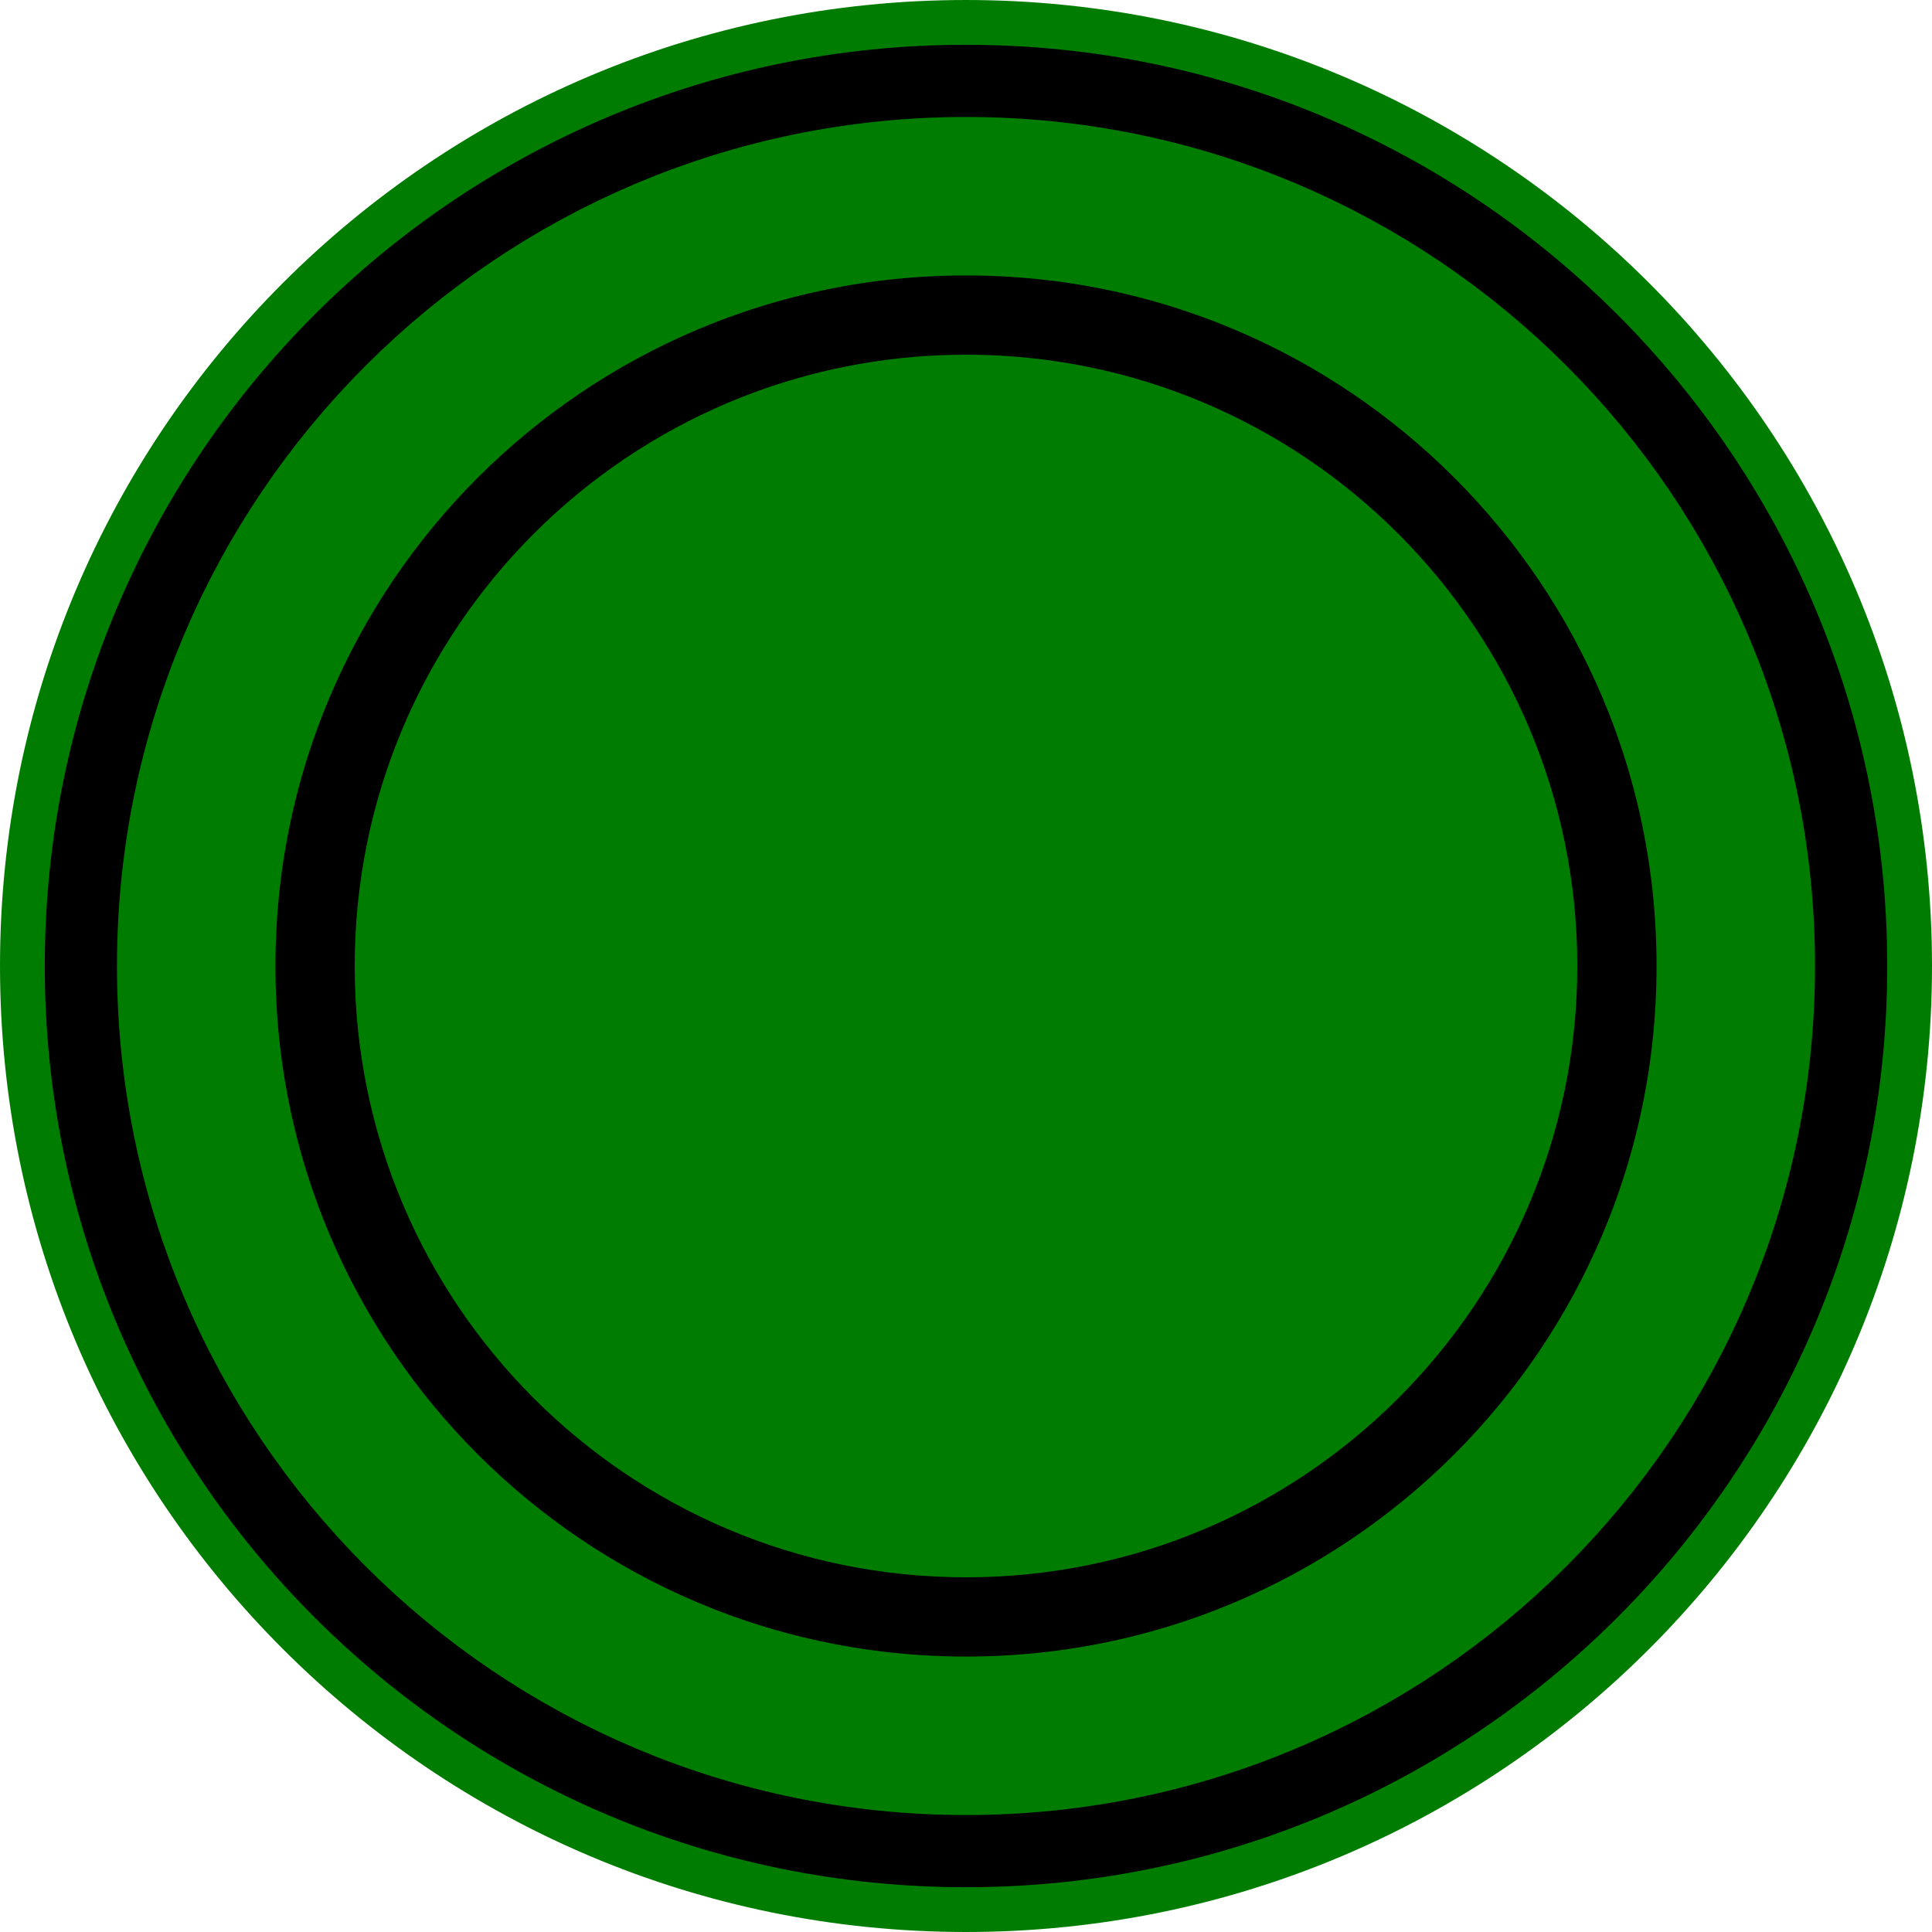
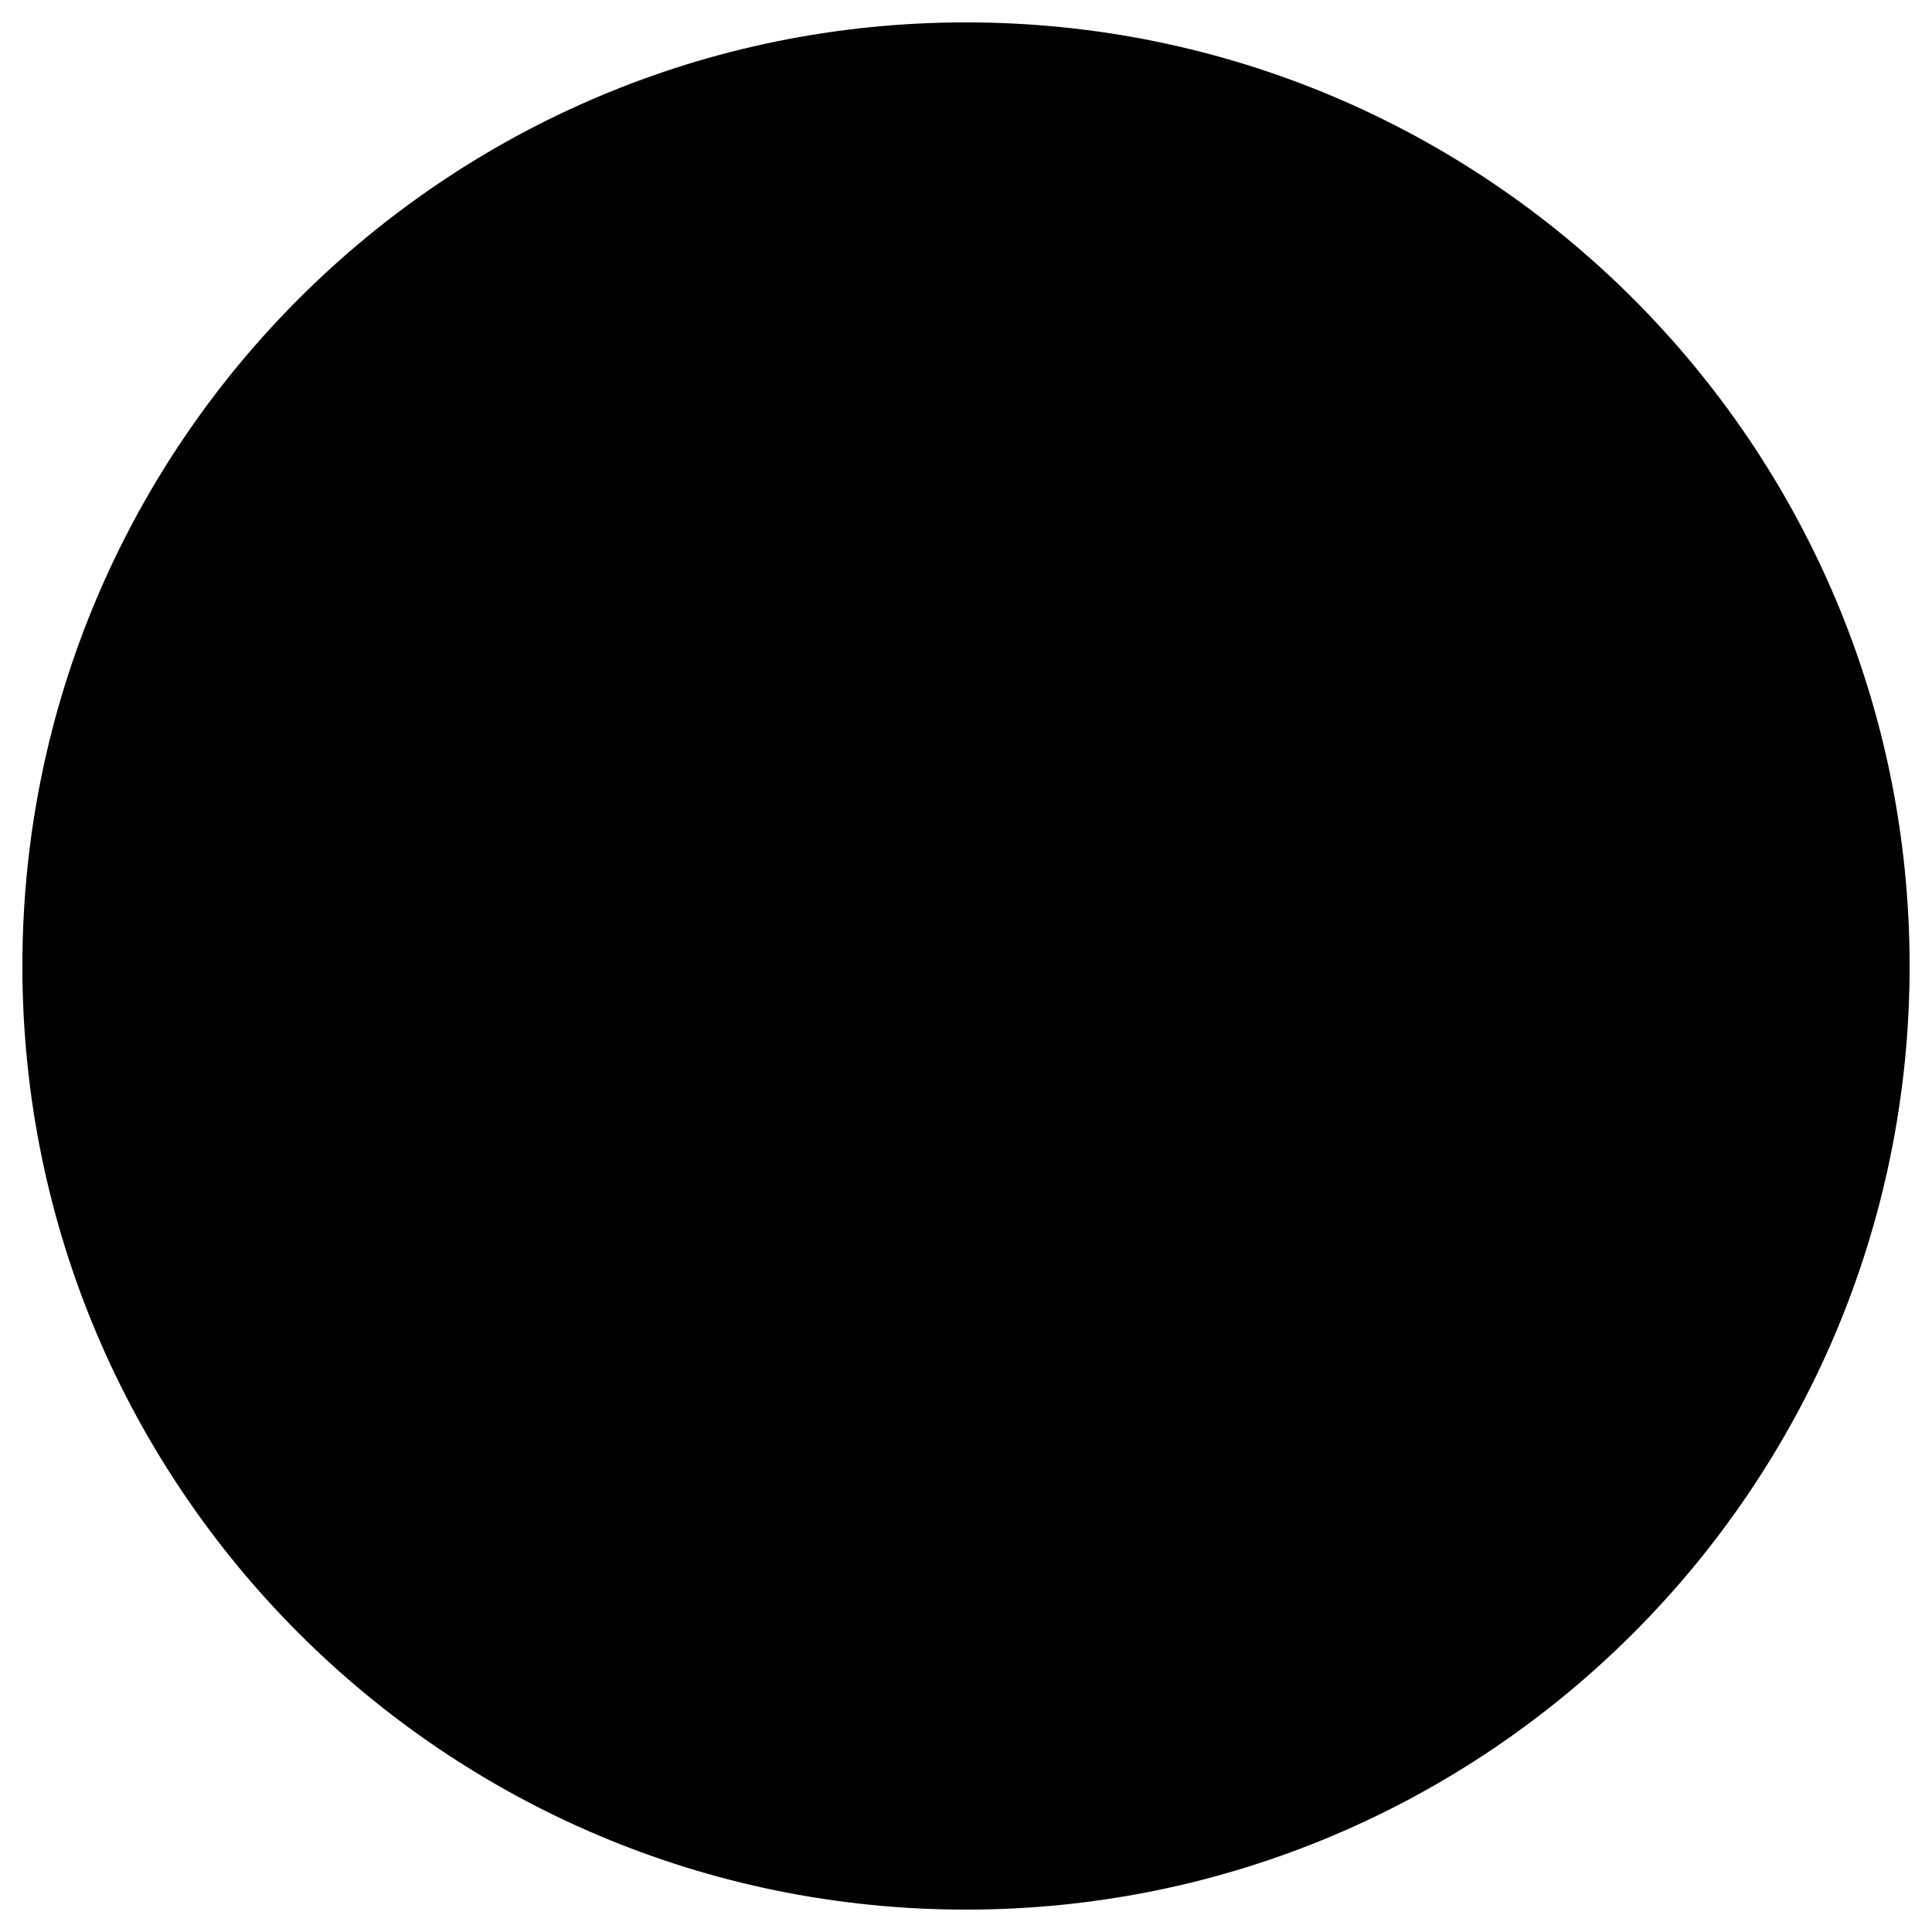
- <svg xmlns="http://www.w3.org/2000/svg" width="512" height="512" viewBox="0 0 512 512" version="1.1" id="svg1">
-   <defs id="defs1" />
-   <g id="layer1">
-     <ellipse style="fill:#000000;stroke:#007c00;stroke-width:11.863;stroke-dasharray:none;stroke-opacity:1;paint-order:normal" id="path1" cx="256" cy="256" rx="250.068" ry="250.068" />
-     <ellipse style="fill:#000000;stroke:#007c00;stroke-width:41.994;stroke-dasharray:none;stroke-opacity:1;paint-order:normal" id="ellipse1" cx="256" cy="256" rx="204.003" ry="204.003" />
-     <ellipse style="fill:#007c00;fill-opacity:1;stroke:#007c00;stroke-width:7.507;stroke-dasharray:none;stroke-opacity:1;paint-order:normal" id="circle1" cx="256" cy="256" rx="158.246" ry="158.246" />
+ <svg xmlns="http://www.w3.org/2000/svg" width="{{WIDTH}}" height="{{HEIGHT}}" viewBox="0 0 512 512" version="1.1">
+   <g>
+     <ellipse style="fill:#000000;stroke:{{COLOR}};stroke-width:11.863;stroke-dasharray:none;stroke-opacity:1;paint-order:normal" cx="256" cy="256" rx="250.068" ry="250.068" />
+     <ellipse style="fill:#000000;stroke:{{COLOR}};stroke-width:41.994;stroke-dasharray:none;stroke-opacity:1;paint-order:normal" cx="256" cy="256" rx="204.003" ry="204.003" />
+     <ellipse style="fill:{{COLOR}};fill-opacity:1;stroke:{{COLOR}};stroke-width:7.507;stroke-dasharray:none;stroke-opacity:1;paint-order:normal" cx="256" cy="256" rx="158.246" ry="158.246" />
  </g>
</svg>
